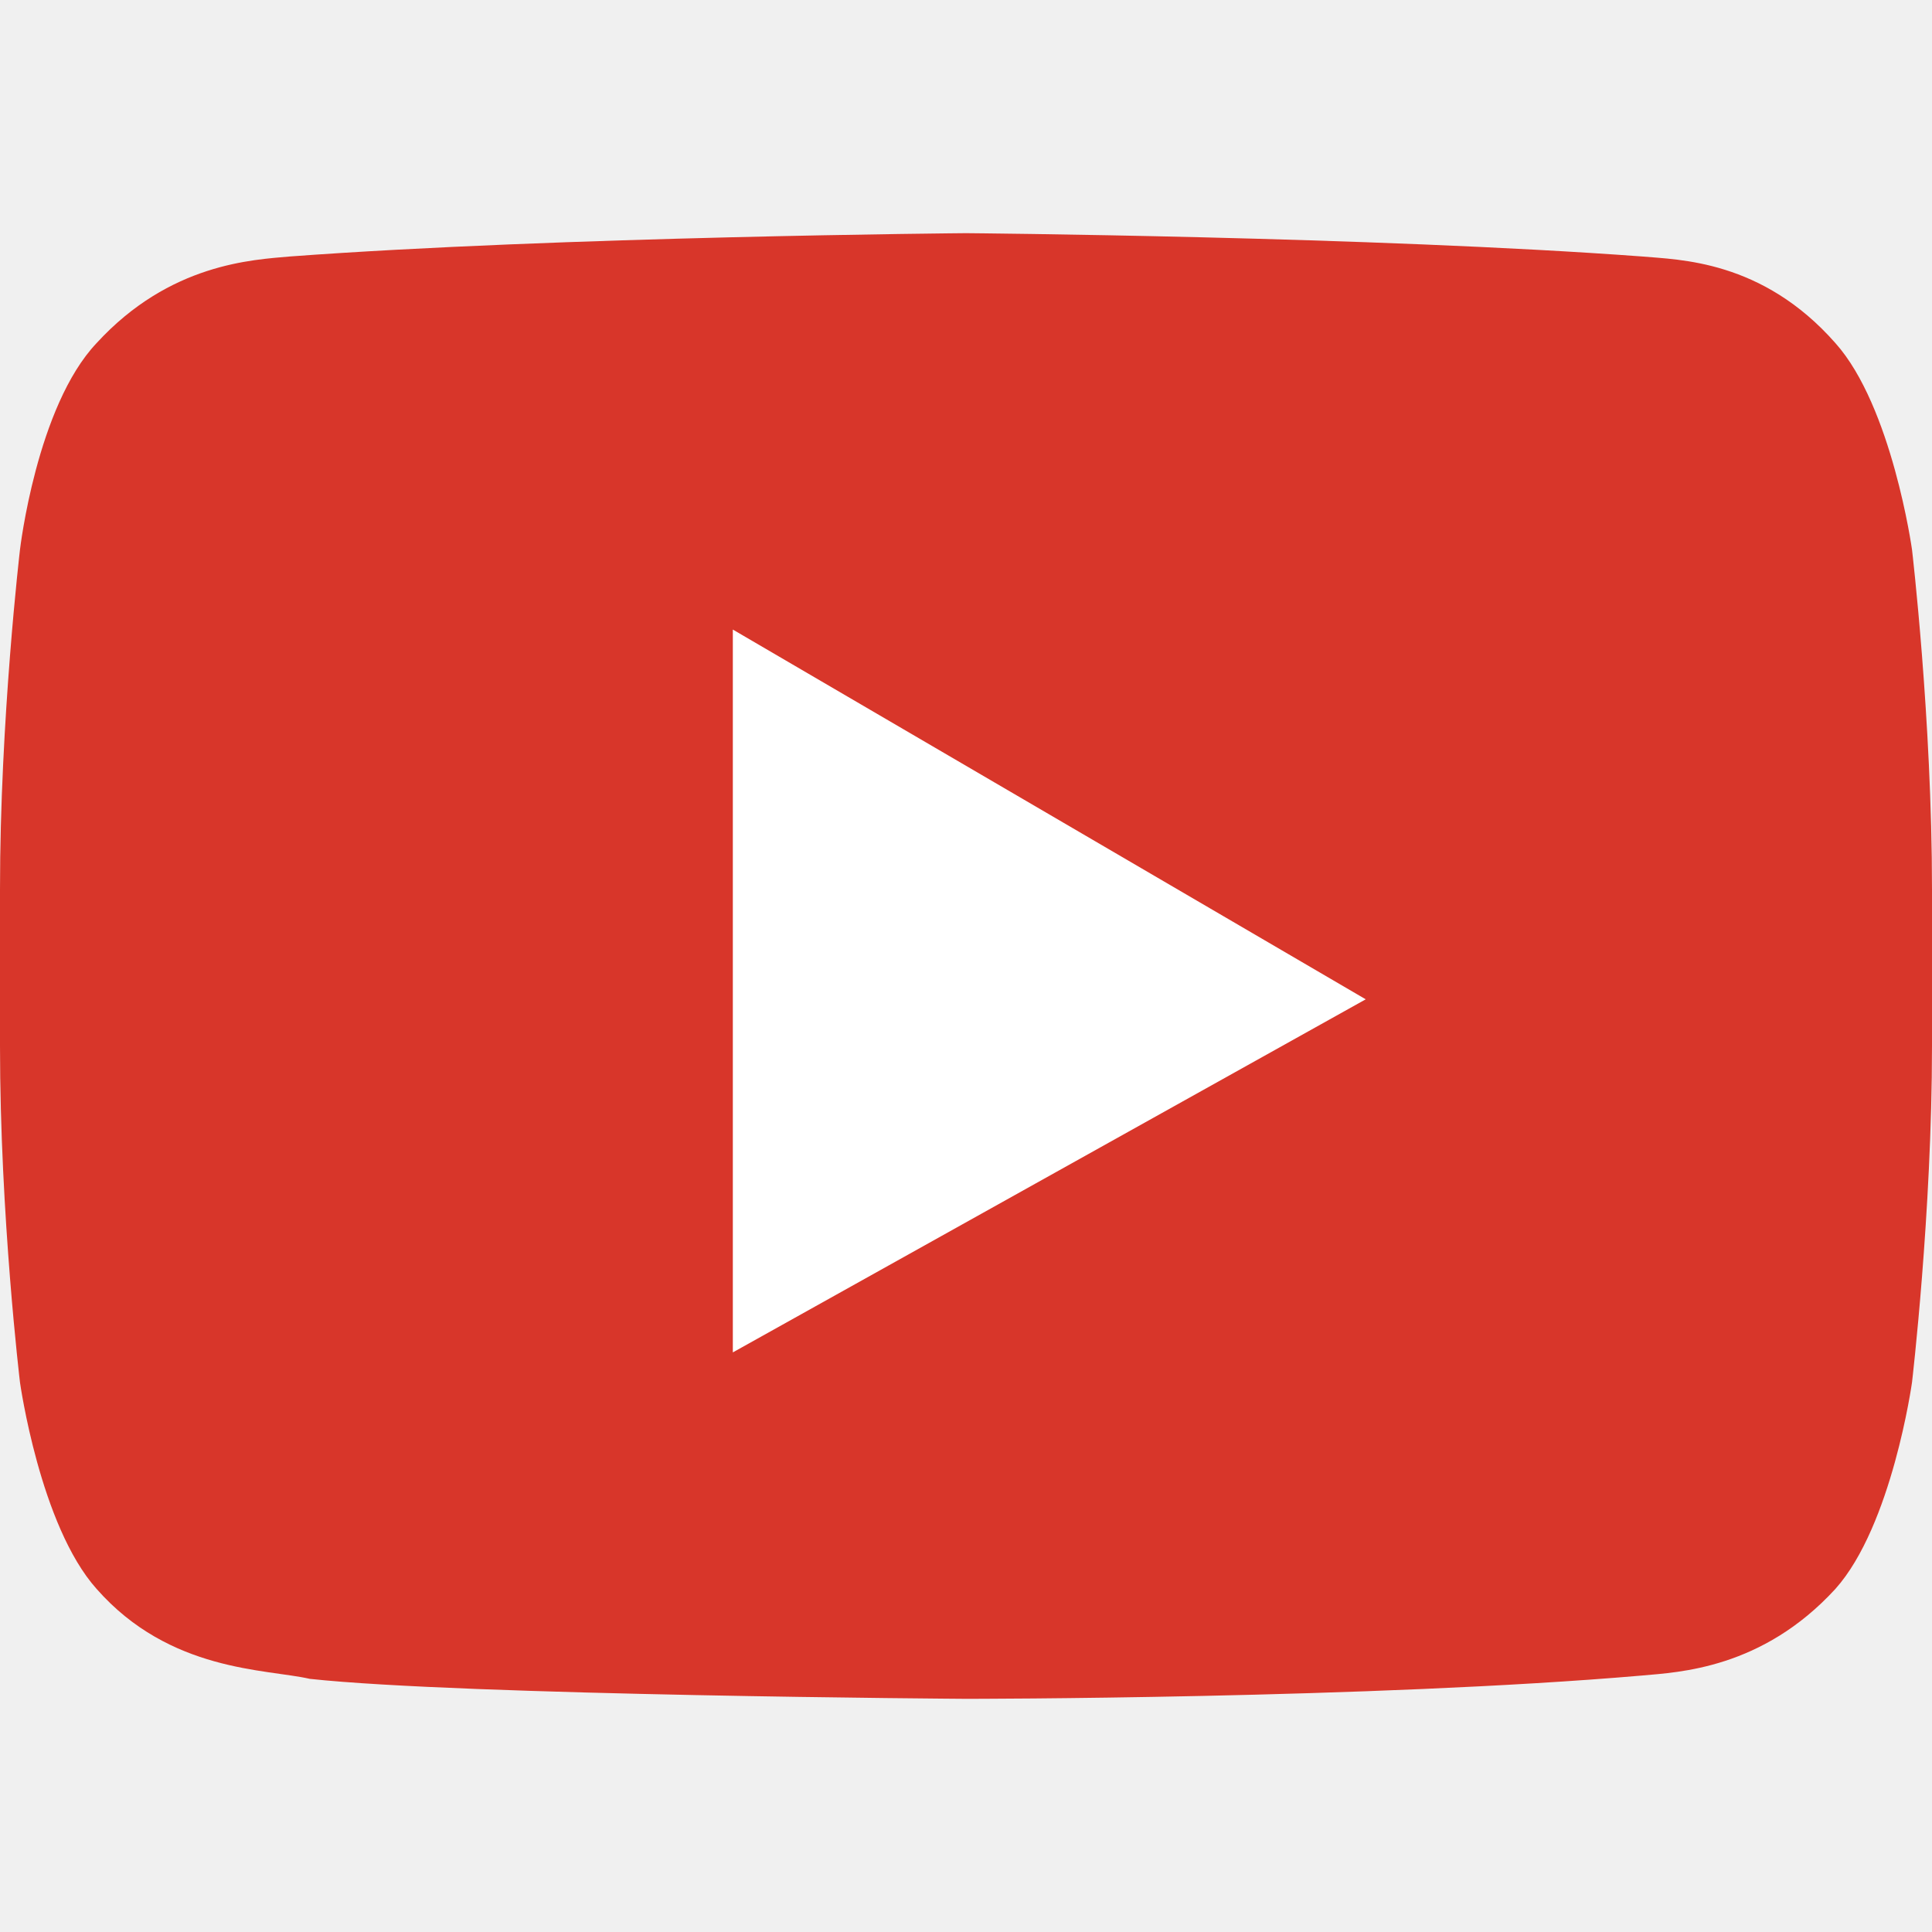
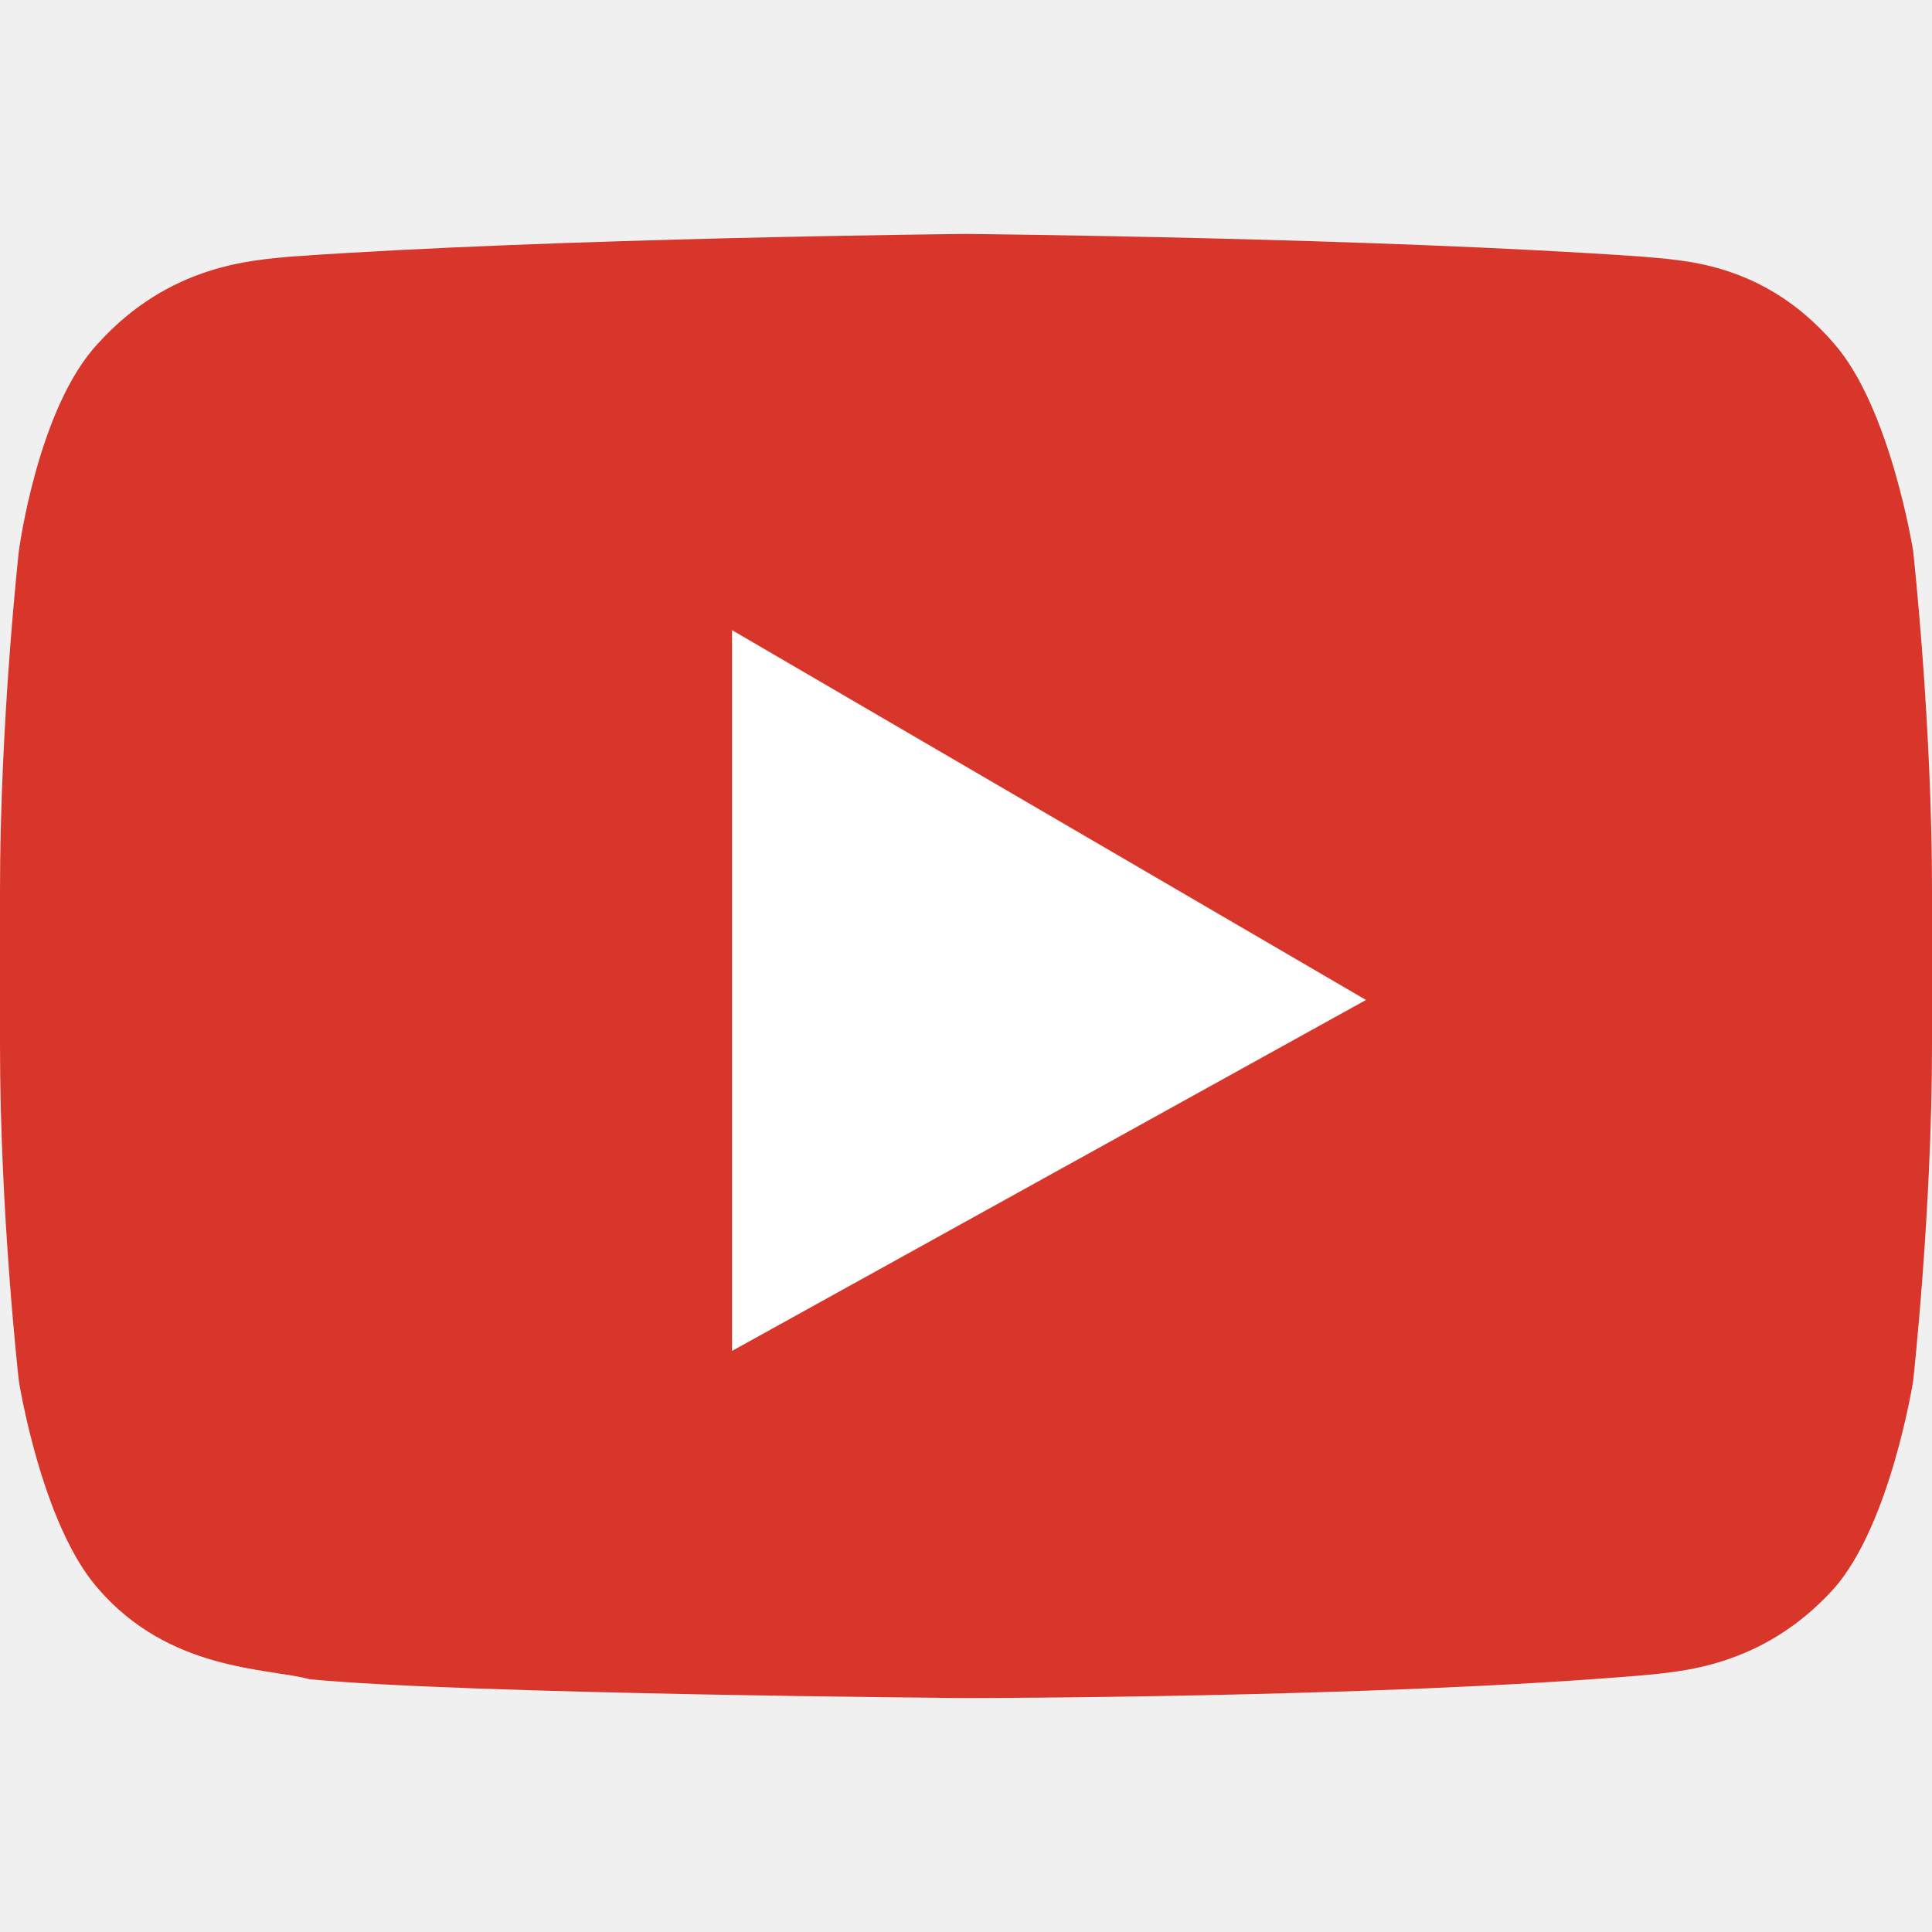
- <svg xmlns="http://www.w3.org/2000/svg" version="1.1" id="Layer_1" x="0px" y="0px" viewBox="0 0 512 512" style="enable-background:new 0 0 512 512;" xml:space="preserve">
-   <path style="fill:#D8362A;" d="M506.703,145.655c0,0-5.297-37.959-20.303-54.731c-19.421-22.069-41.49-22.069-51.2-22.952  C363.697,62.676,256,61.793,256,61.793l0,0c0,0-107.697,0.883-179.2,6.179c-9.71,0.883-31.779,1.766-51.2,22.952  C9.71,107.697,5.297,145.655,5.297,145.655S0,190.676,0,235.697v41.49c0,45.021,5.297,89.159,5.297,89.159  s5.297,37.959,20.303,54.731c19.421,22.069,45.021,21.186,56.497,23.835C122.703,449.324,256,450.207,256,450.207  s107.697,0,179.2-6.179c9.71-0.883,31.779-1.766,51.2-22.952c15.007-16.772,20.303-54.731,20.303-54.731S512,321.324,512,277.186  v-41.49C512,190.676,506.703,145.655,506.703,145.655" />
-   <polygon style="fill:#FFFFFF;" points="194.207,166.841 194.207,358.4 361.931,264.828 " />
-   <g>
- </g>
-   <g>
- </g>
-   <g>
- </g>
-   <g>
- </g>
-   <g>
- </g>
-   <g>
- </g>
-   <g>
- </g>
-   <g>
- </g>
-   <g>
- </g>
-   <g>
- </g>
-   <g>
- </g>
-   <g>
- </g>
-   <g>
- </g>
-   <g>
- </g>
-   <g>
- </g>
+ <svg xmlns="http://www.w3.org/2000/svg" viewBox="0 0 512 512" xml:space="preserve">
+   <path d="M507 146s-6-38-21-55c-19-22-41-22-51-23-71-5-179-6-179-6s-108 1-179 6c-10 1-32 2-51 23-16 17-21 55-21 55s-5 45-5 90v41c0 45 5 89 5 89s6 38 21 55c19 22 45 21 56 24 41 4 174 5 174 5s108 0 179-6c10-1 32-2 51-23 15-17 21-55 21-55s5-45 5-89v-41c0-45-5-90-5-90" fill="#d8362a" />
+   <path fill="#fff" d="M194 167v191l168-93z" />
</svg>
